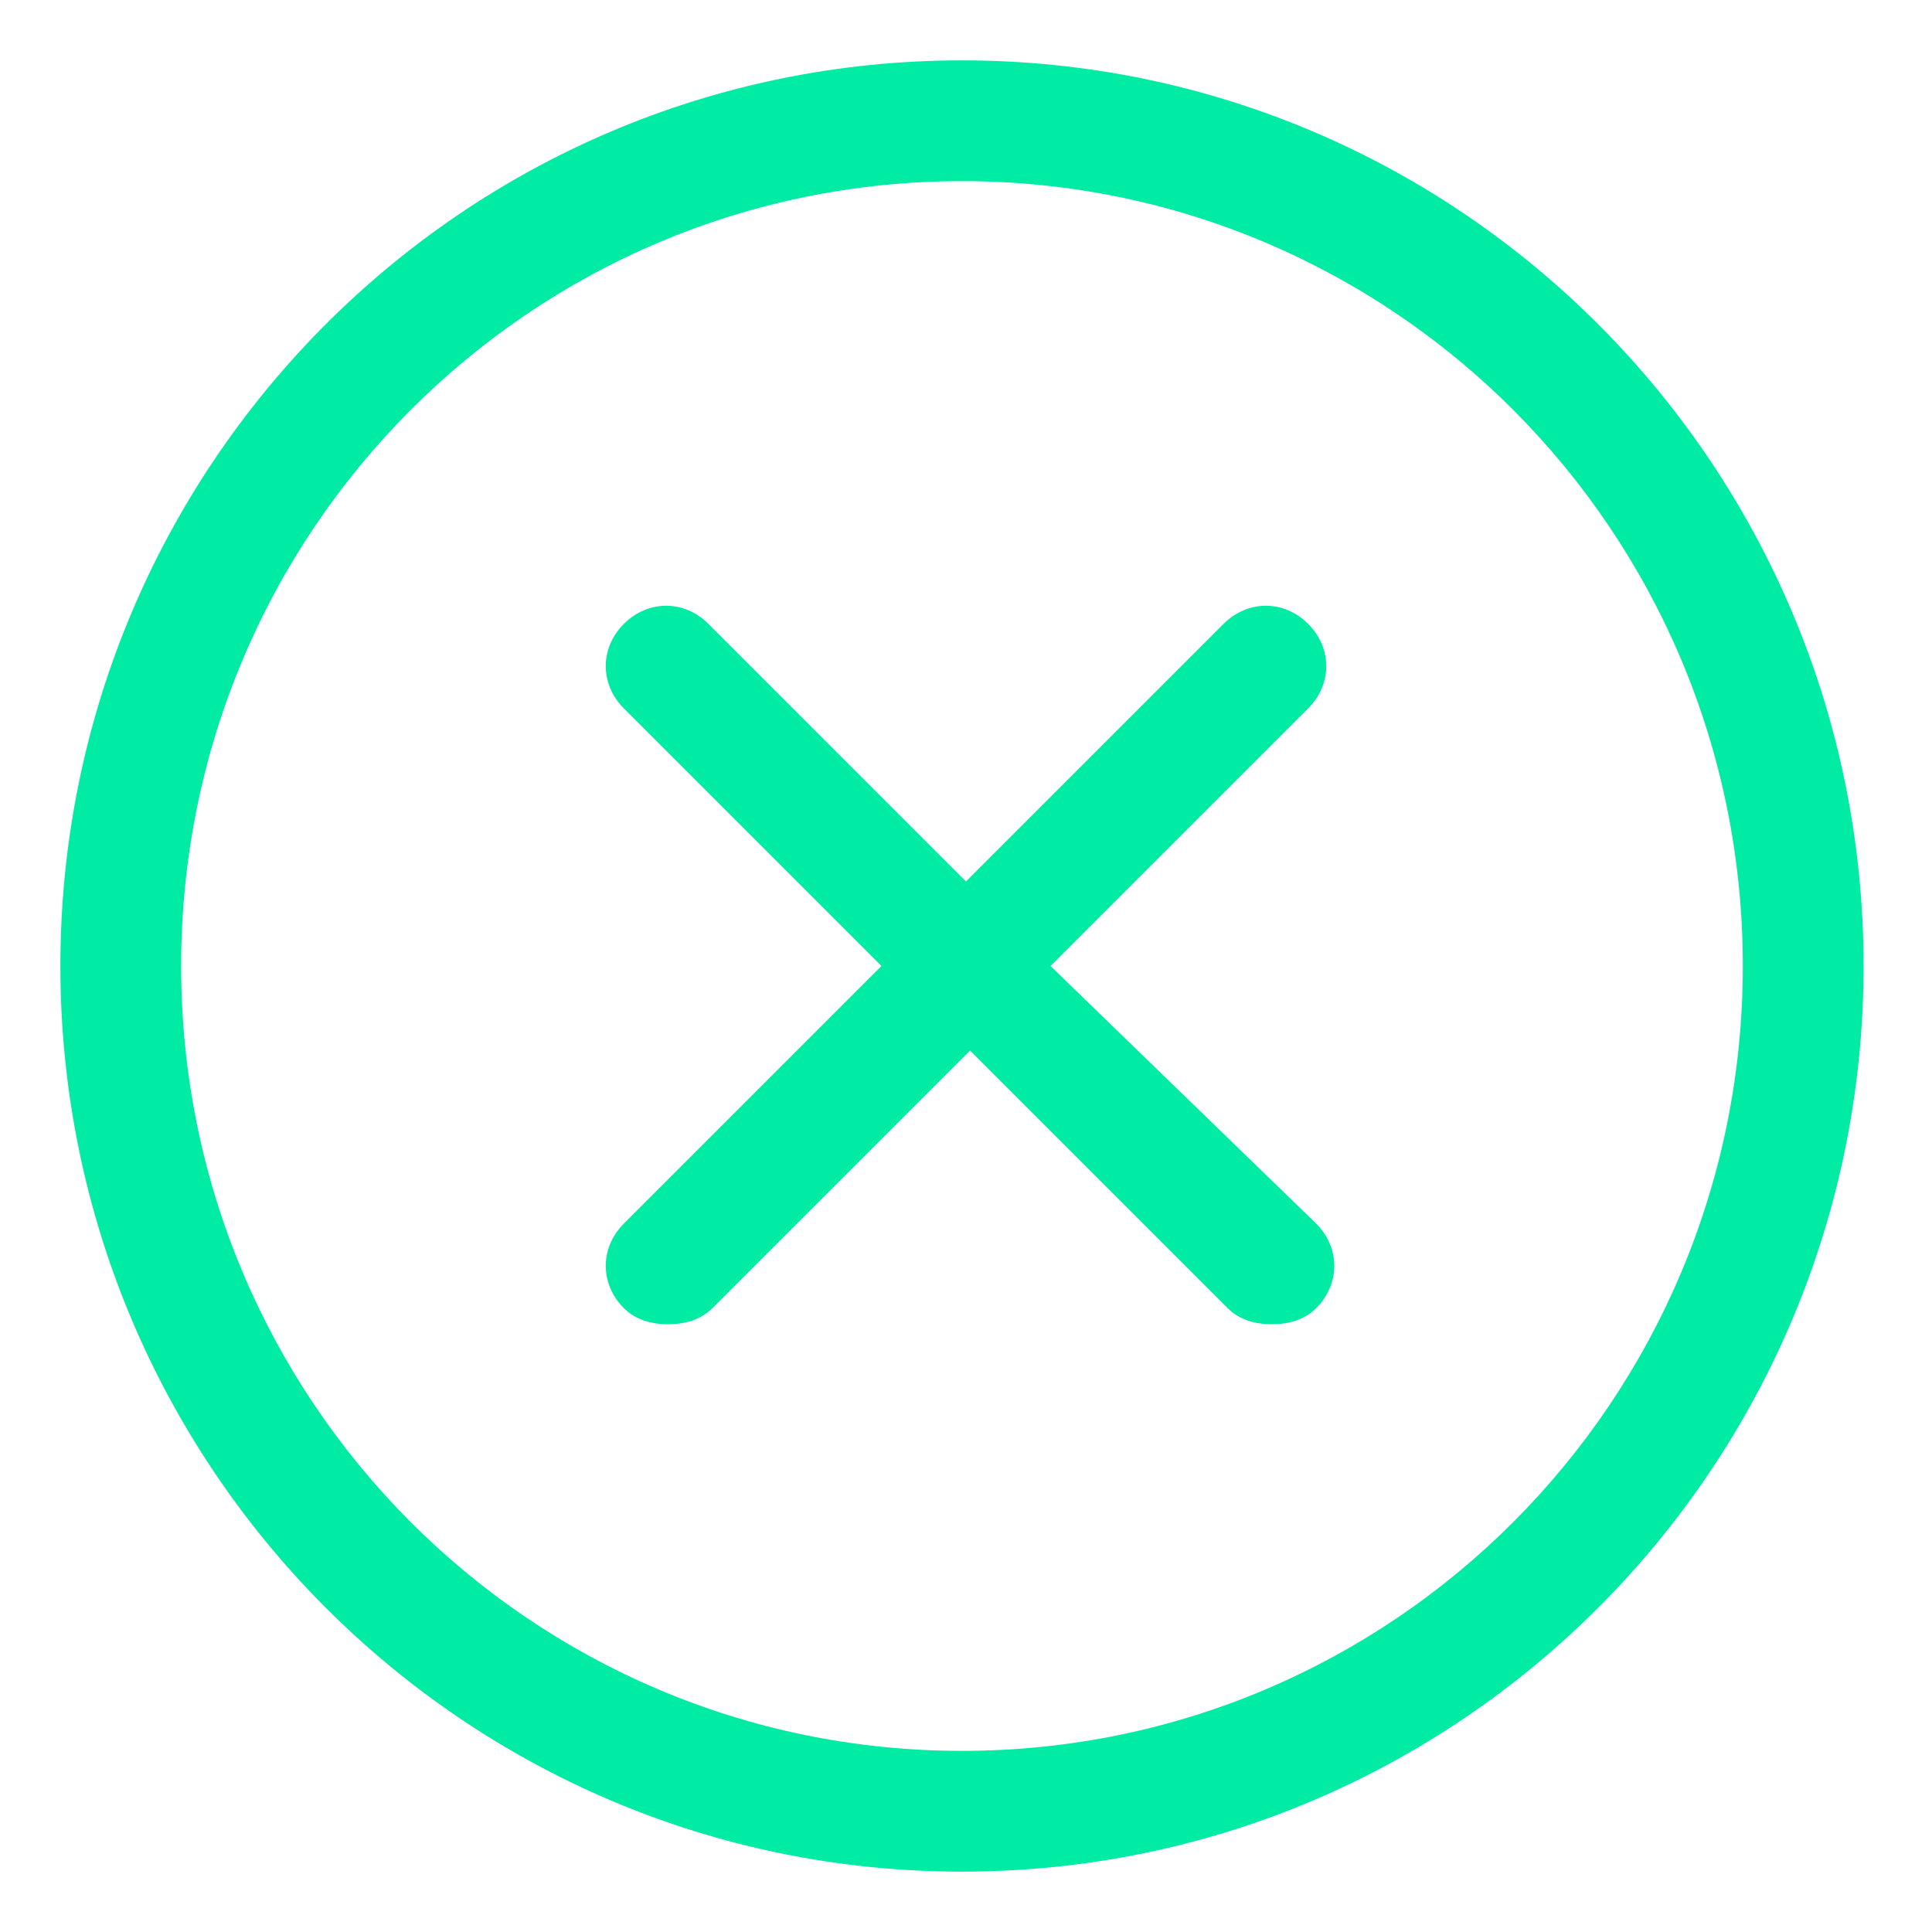
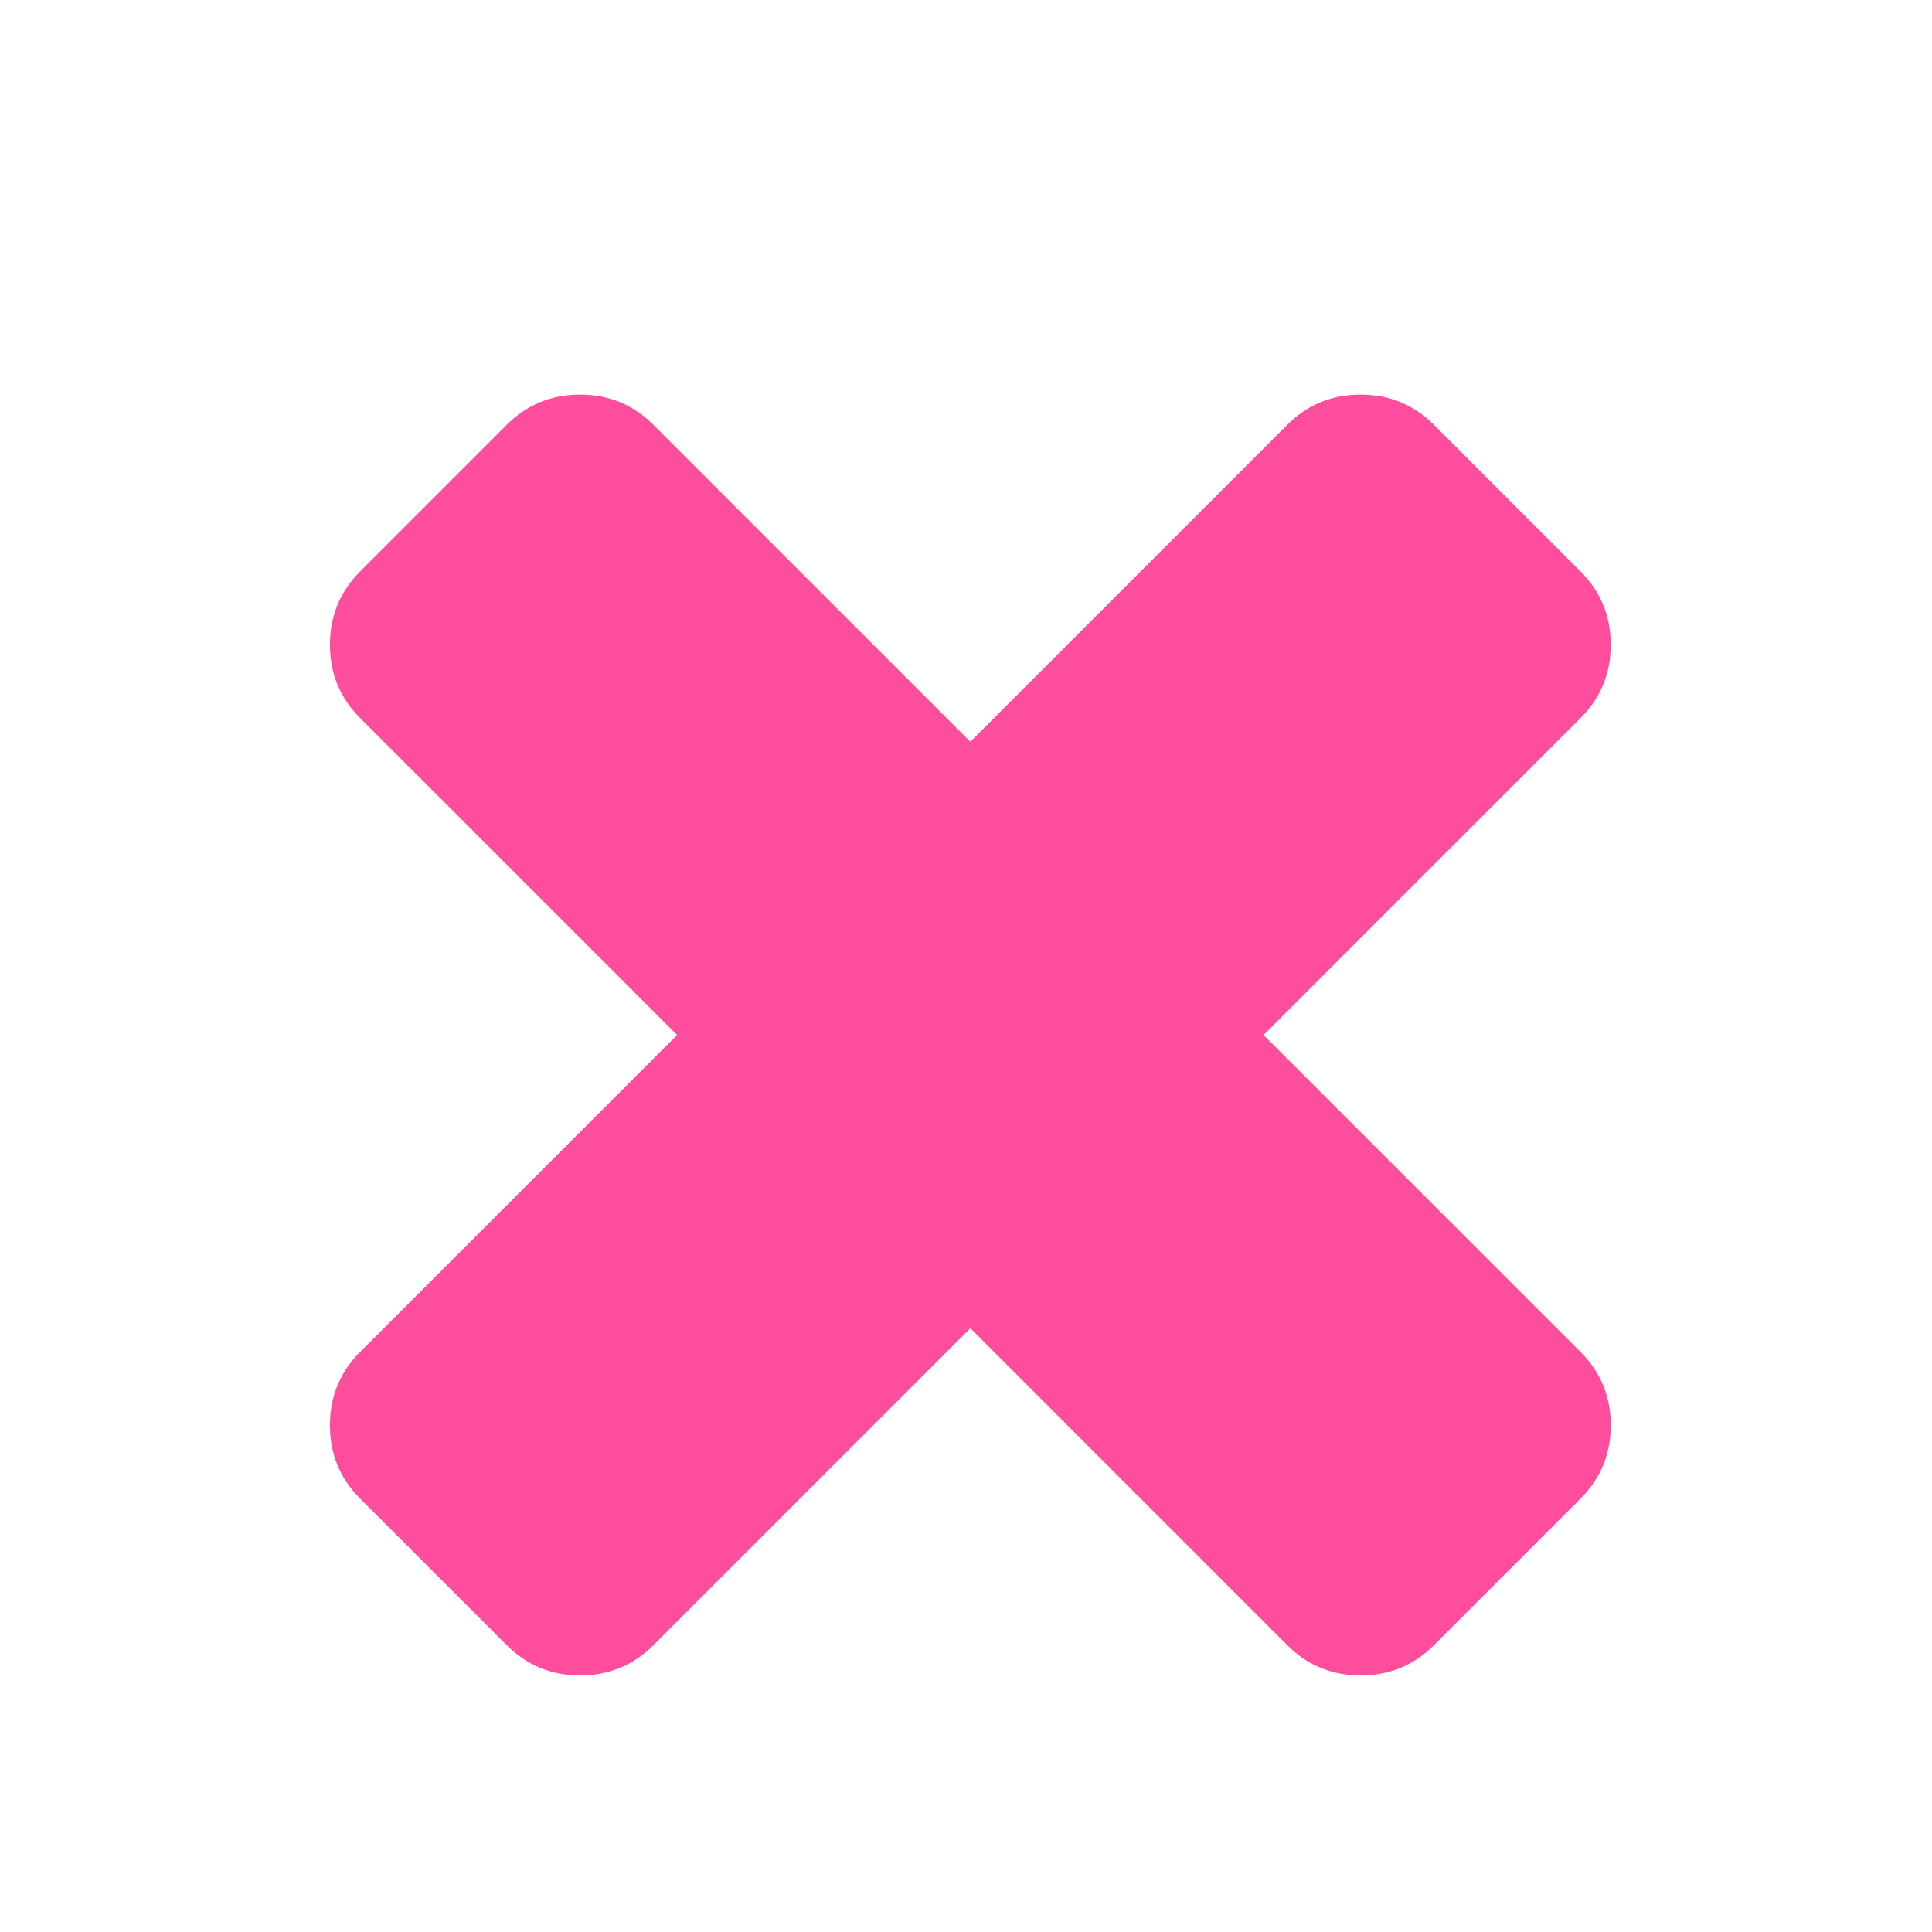
- <svg xmlns="http://www.w3.org/2000/svg" t="1641971733399" class="icon" viewBox="0 0 1024 1024" version="1.1" p-id="8698" width="64" height="64">
-   <defs>
-     <style type="text/css" />
-   </defs>
-   <path d="M509.867 32C245.333 32 32 247.467 32 512s213.333 480 477.867 480S987.733 776.533 987.733 512 774.4 32 509.867 32z m0 896C281.6 928 96 742.4 96 512S281.6 96 509.867 96 923.733 281.6 923.733 512s-185.6 416-413.867 416z" fill="#00EBA4" p-id="8699" />
-   <path d="M693.333 330.667c-12.8-12.8-32-12.8-44.8 0L512 467.2l-136.533-136.533c-12.8-12.8-32-12.8-44.8 0-12.8 12.8-12.8 32 0 44.8l136.533 136.533-136.533 136.533c-12.8 12.8-12.8 32 0 44.8 6.4 6.4 14.933 8.533 23.467 8.533s17.067-2.133 23.467-8.533l136.533-136.533 136.533 136.533c6.4 6.4 14.933 8.533 23.467 8.533s17.067-2.133 23.467-8.533c12.8-12.8 12.8-32 0-44.8L556.8 512l136.533-136.533c12.8-12.8 12.8-32 0-44.8z" fill="#00EBA4" p-id="8700" />
+ <svg xmlns="http://www.w3.org/2000/svg" t="1645587431273" class="icon" viewBox="0 0 1024 1024" version="1.1" p-id="2032" width="128" height="128">
+   <path d="M853.728 755.424q0 22.848-16 38.848l-77.728 77.728q-16 16-38.848 16t-38.848-16l-168-168-168 168q-16 16-38.848 16t-38.848-16l-77.728-77.728q-16-16-16-38.848t16-38.848l168-168-168-168q-16-16-16-38.848t16-38.848l77.728-77.728q16-16 38.848-16t38.848 16l168 168 168-168q16-16 38.848-16t38.848 16l77.728 77.728q16 16 16 38.848t-16 38.848l-168 168 168 168q16 16 16 38.848z" p-id="2033" fill="#FF4D9D" />
</svg>
